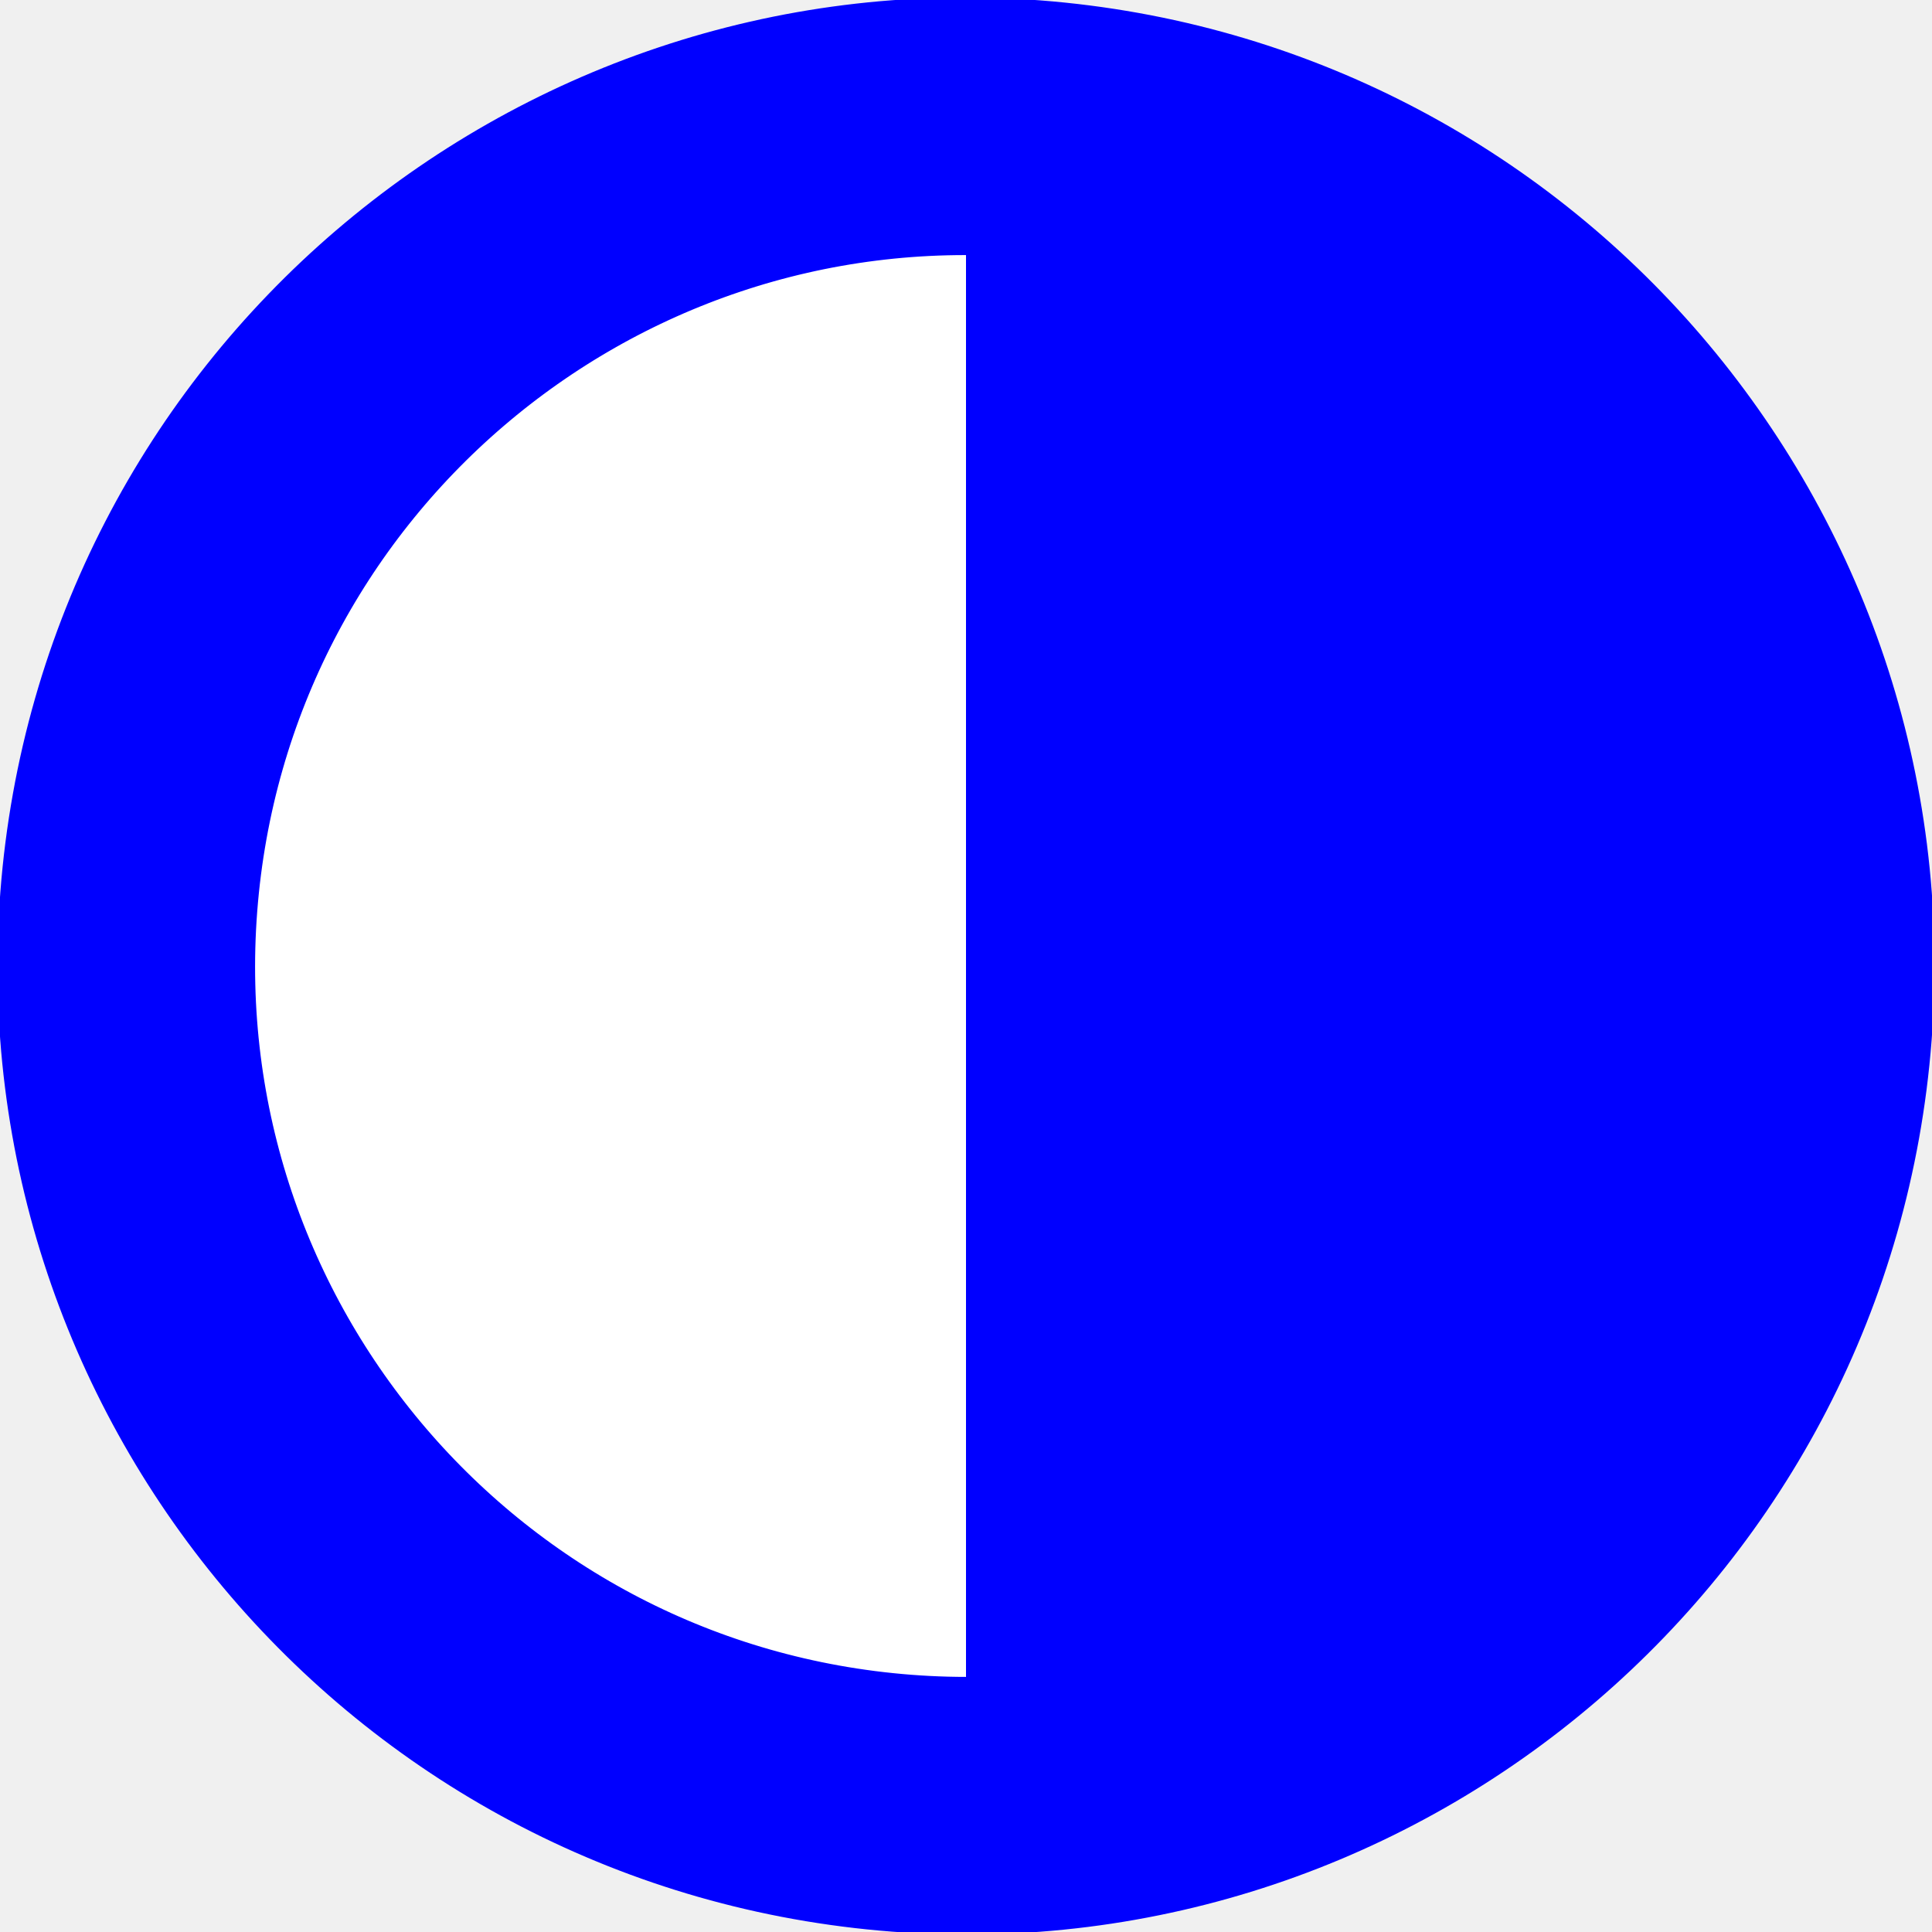
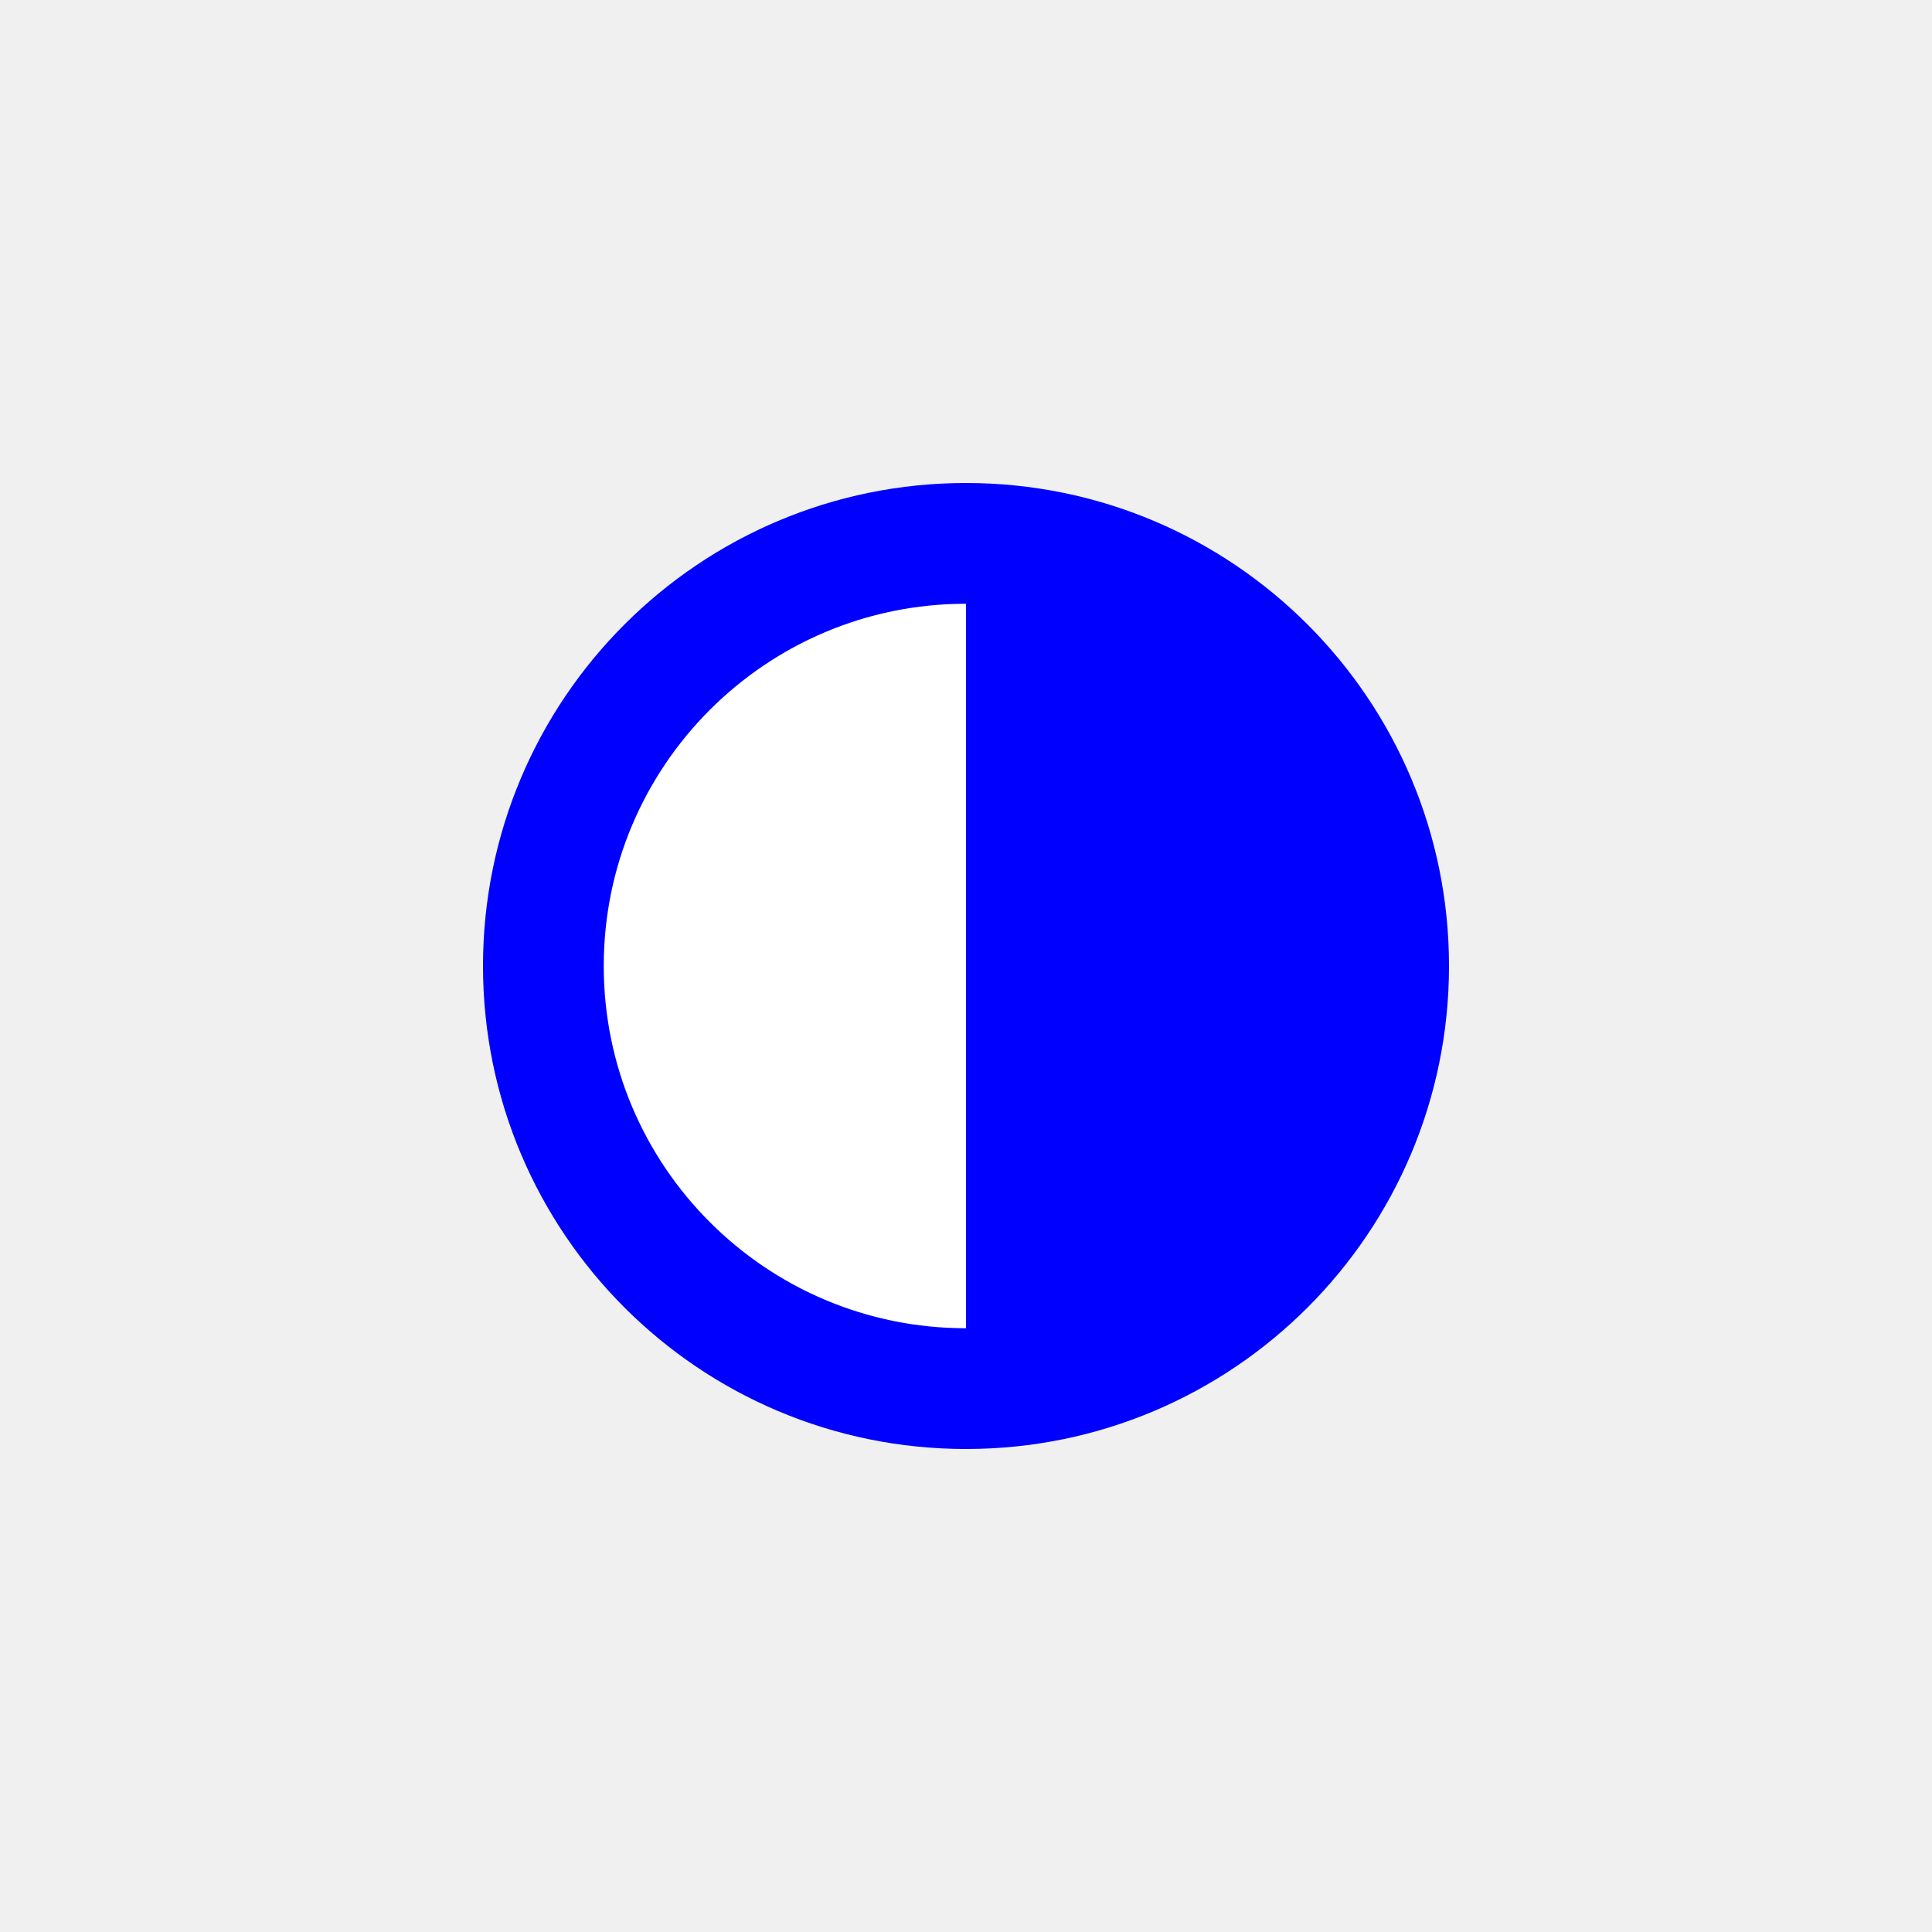
- <svg xmlns="http://www.w3.org/2000/svg" height="15" viewBox="0 0 15 15" width="15" id="fire_hydrant">
-   <path d="M8,1 A1,1 0 0,1 7,14 A1,1 0 0,1 8,1" stroke="blue" stroke-width="2" fill="white" />
-   <path d="M7.5,1 A1,1 0 0,1 7.5,14" stroke="blue" stroke-width="0" fill="blue" />
+ <svg xmlns="http://www.w3.org/2000/svg" height="32" viewBox="0 0 32 32" width="32" id="pg">
+   <path d="M16,9 A1,1 0 0,1 16,23 A1,1 0 0,1 16,9" stroke="blue" stroke-width="2" fill="white" />
+   <path d="M16,9 A1,1 0 0,1 16,23" stroke="blue" stroke-width="0" fill="blue" />
</svg>
